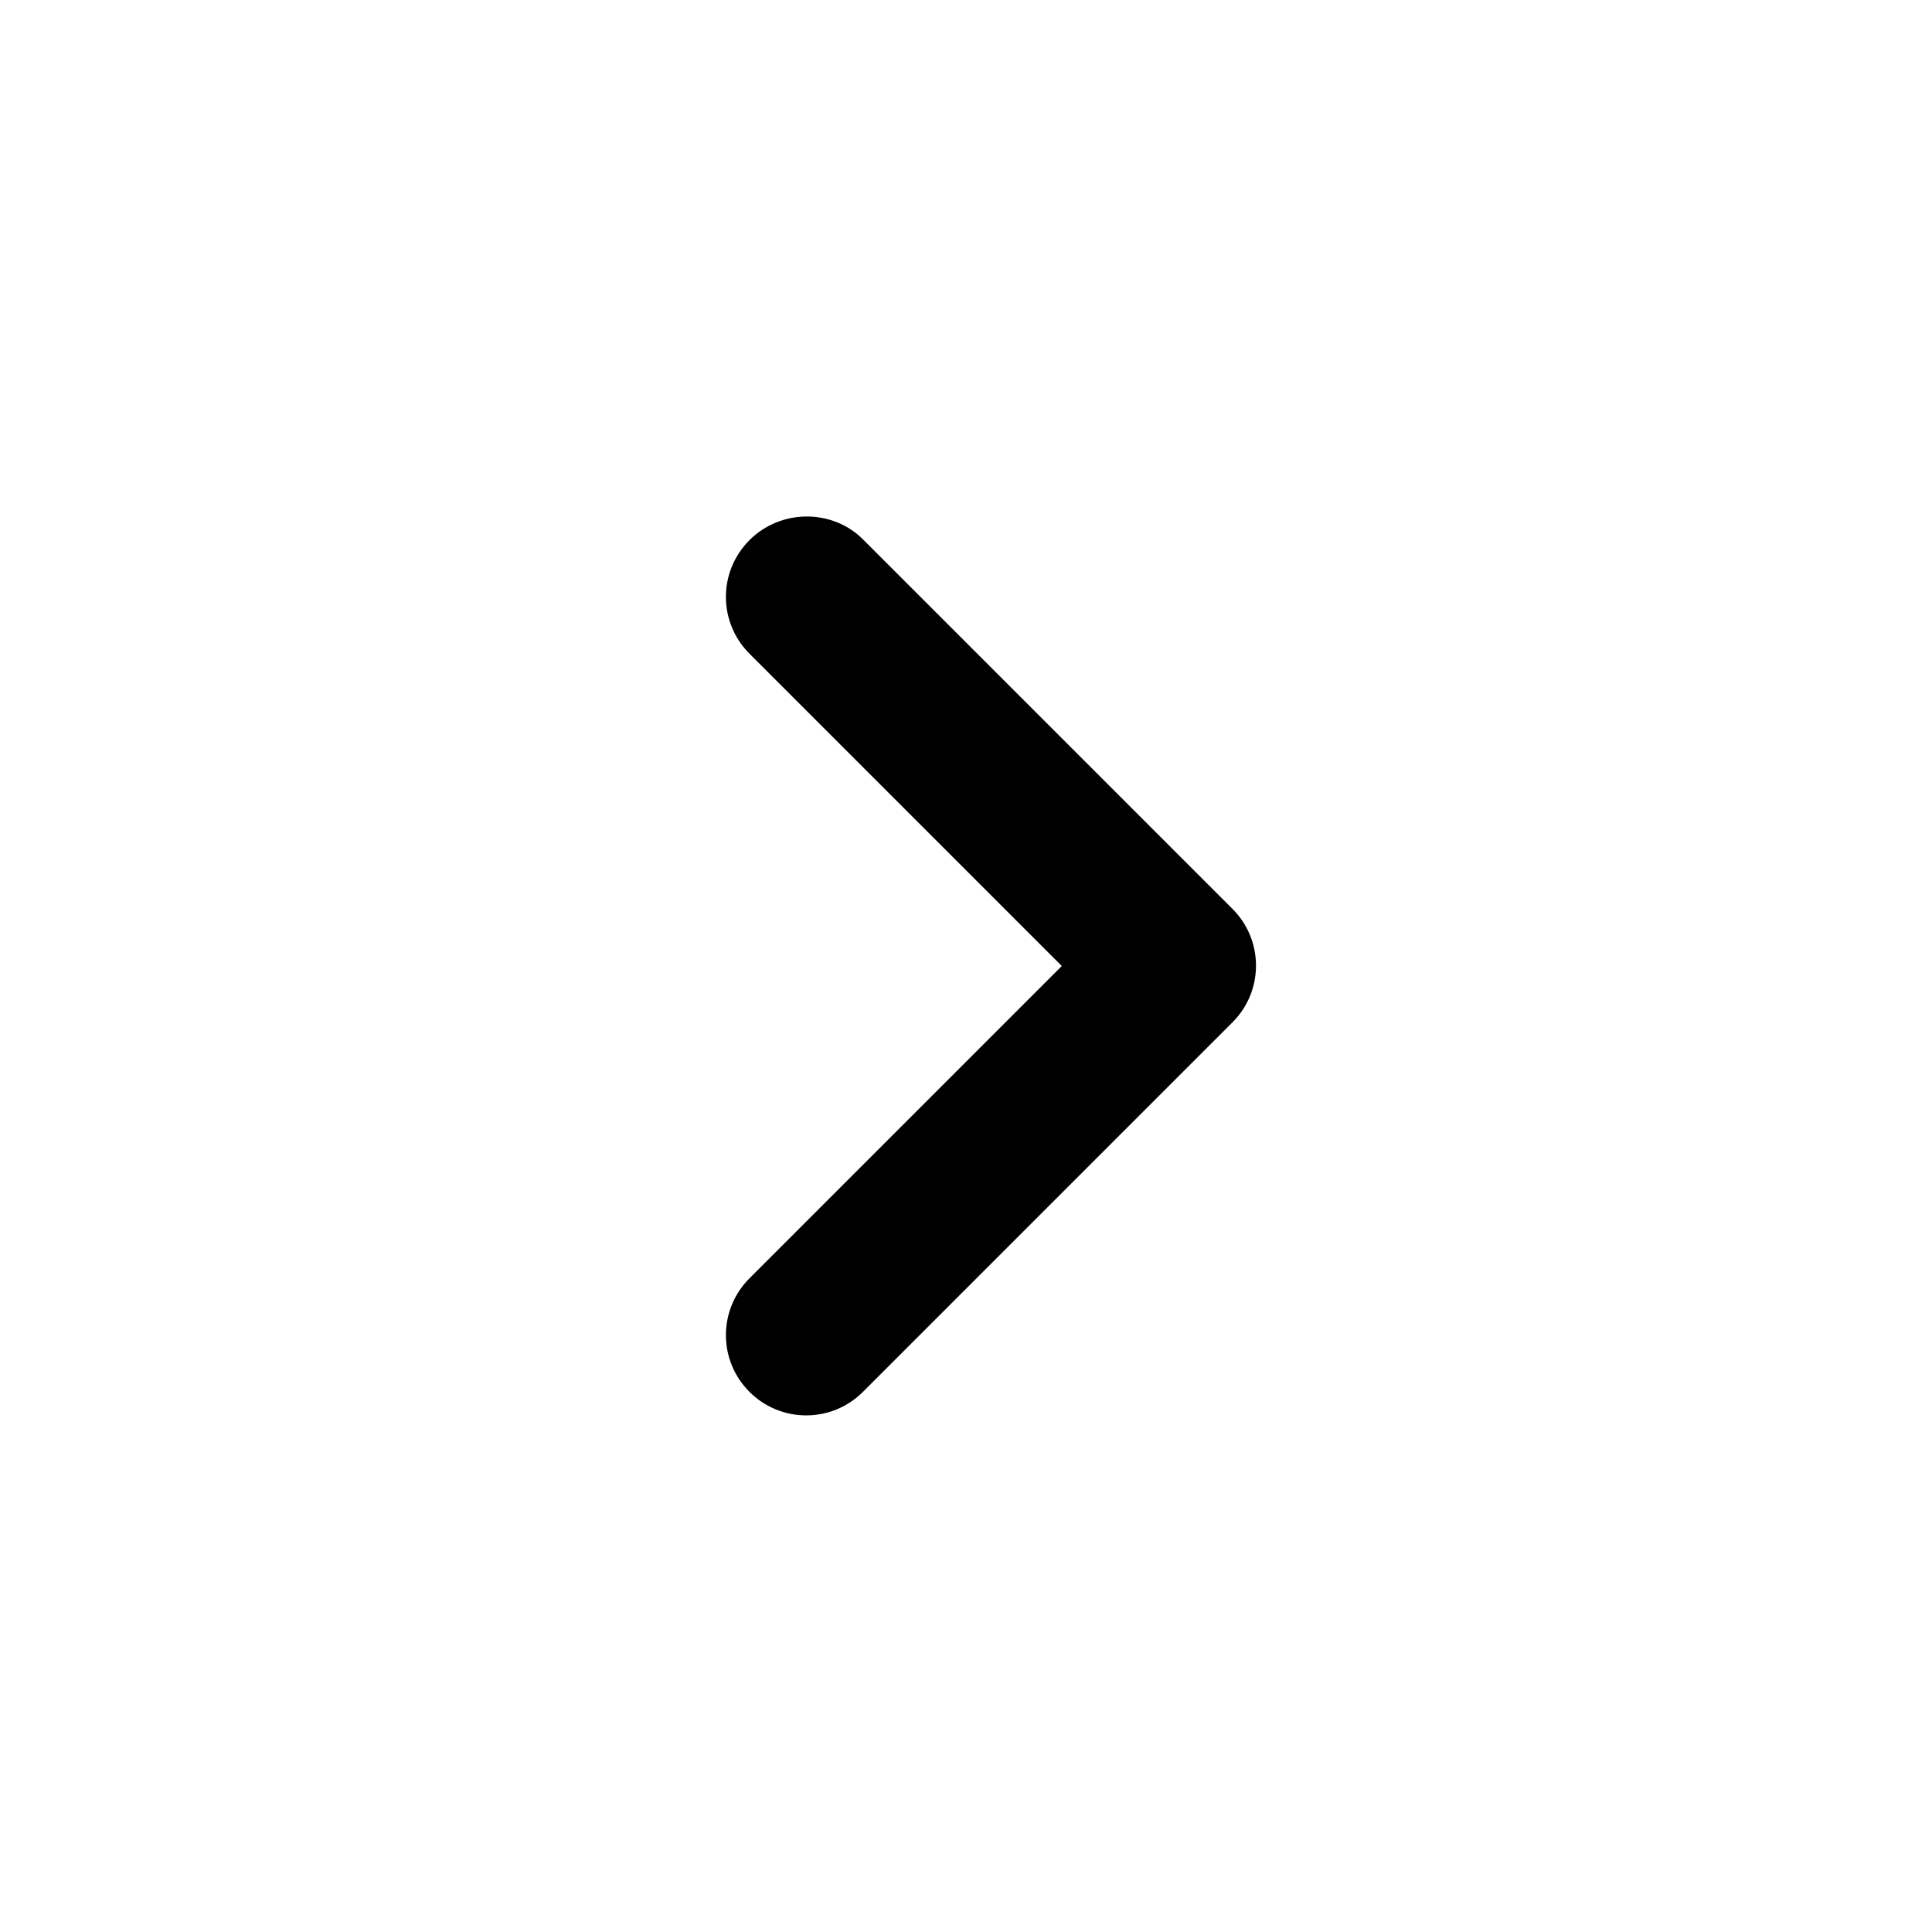
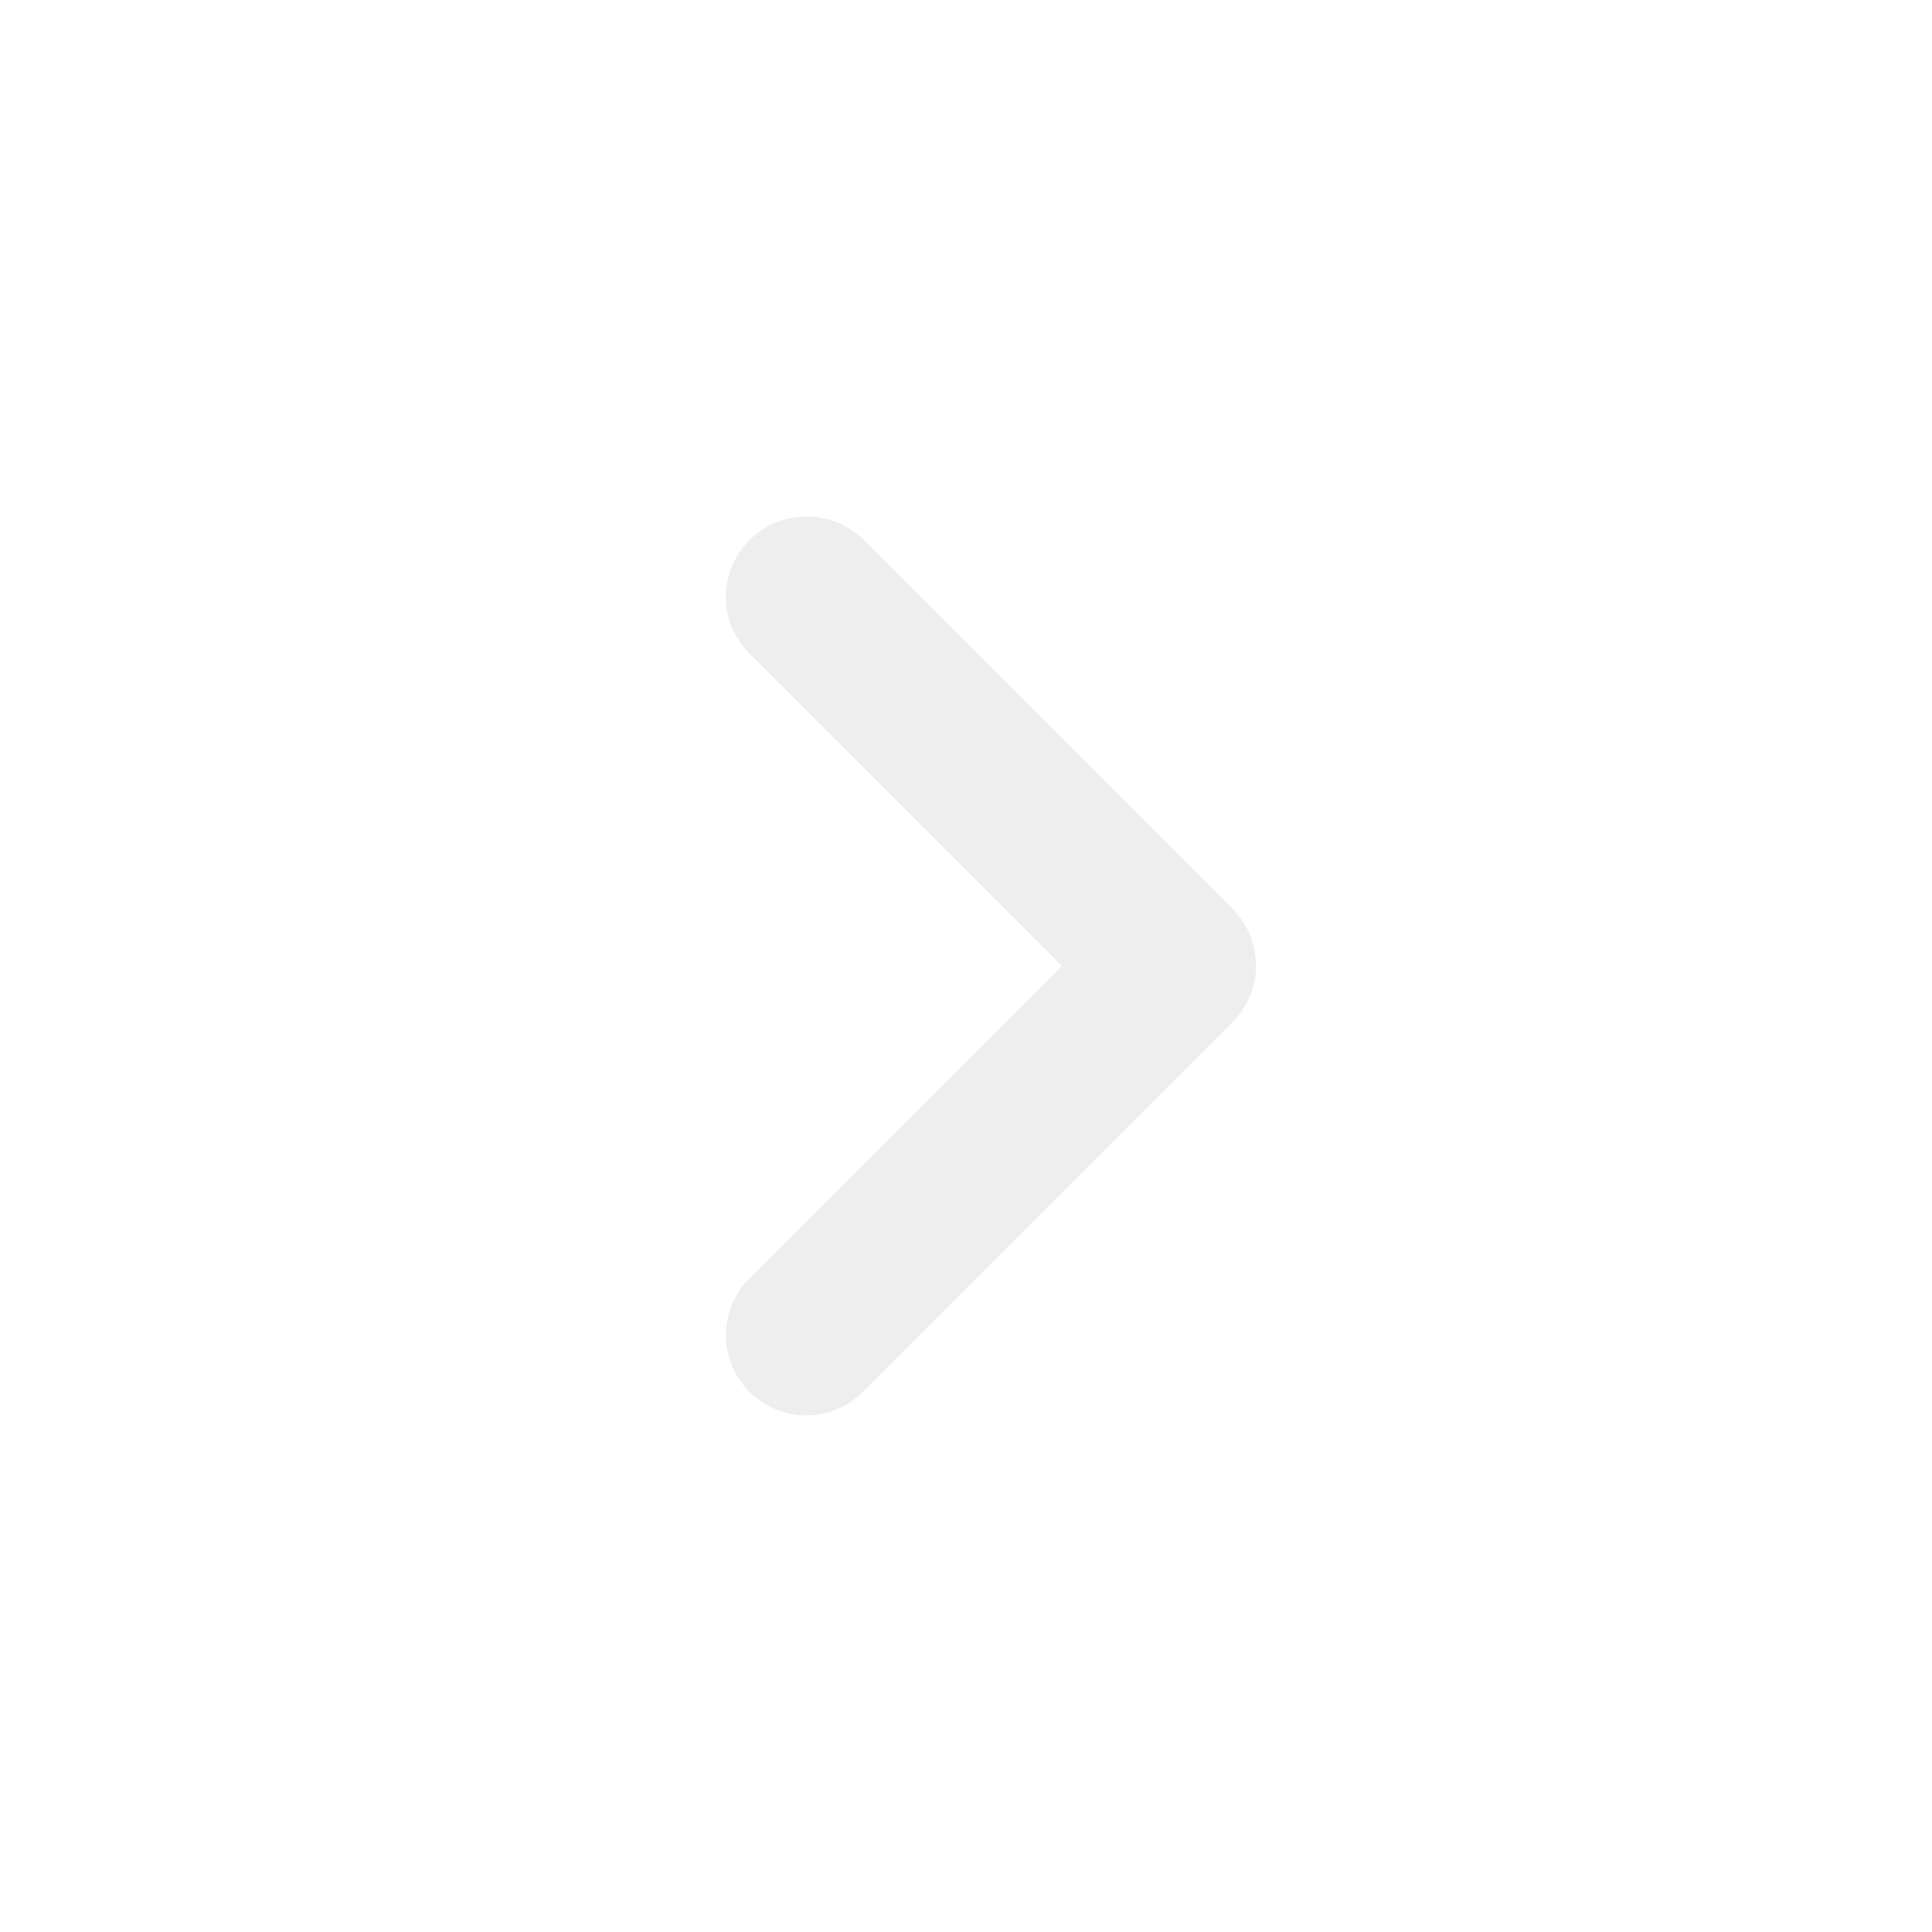
- <svg xmlns="http://www.w3.org/2000/svg" height="24px" viewBox="0 0 24 24" width="24px" fill="#000000">
+ <svg xmlns="http://www.w3.org/2000/svg" height="16px" viewBox="0 0 24 24" width="16px" fill="#eee">
  <path d="M0 0h24v24H0V0z" fill="none" />
  <path d="M9.31 6.71c-.39.39-.39 1.02 0 1.41L13.19 12l-3.88 3.88c-.39.39-.39 1.02 0 1.41.39.39 1.02.39 1.41 0l4.59-4.59c.39-.39.39-1.02 0-1.41L10.72 6.7c-.38-.38-1.02-.38-1.41.01z" />
</svg>
